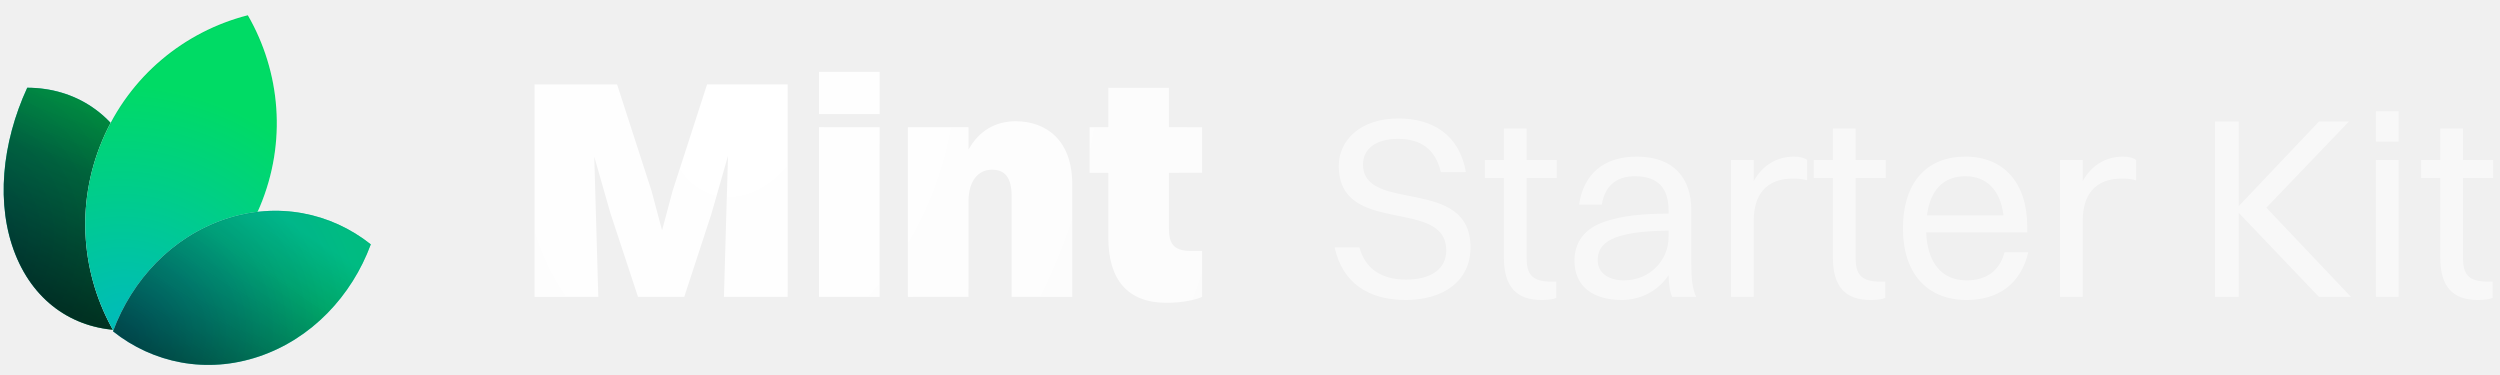
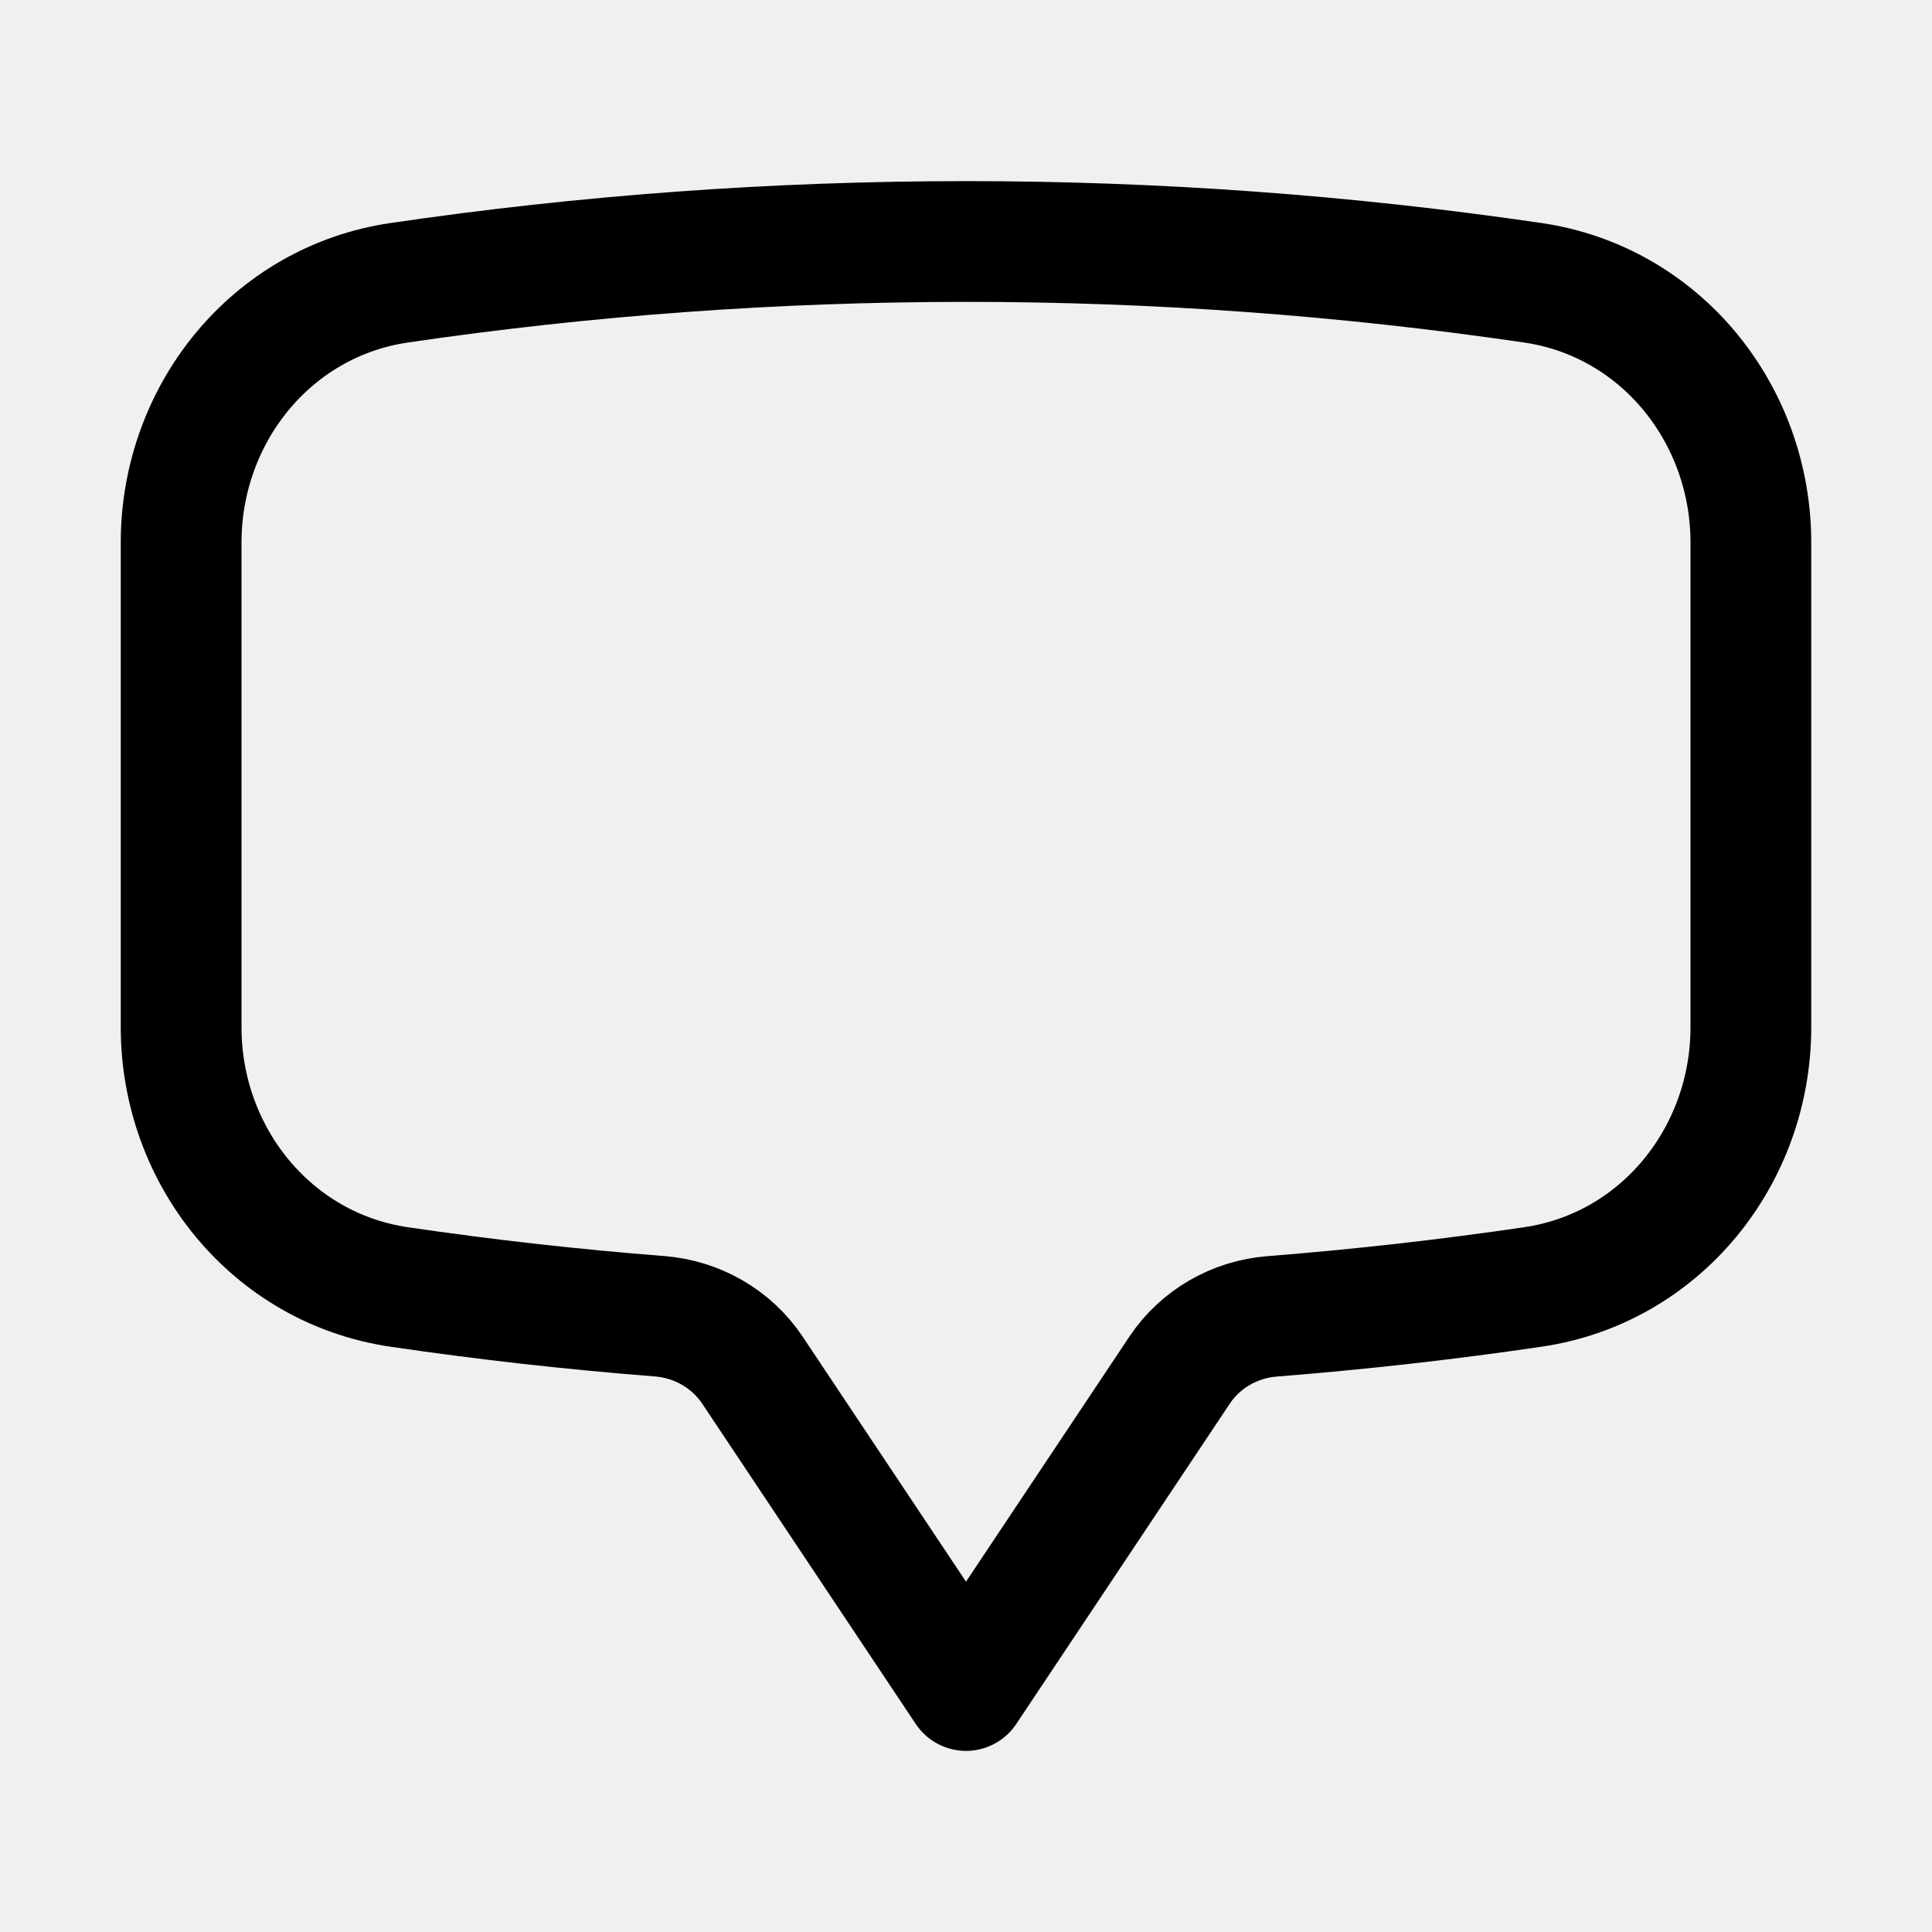
- <svg xmlns="http://www.w3.org/2000/svg" width="160" height="24" viewBox="0 0 160 24" fill="none">
-   <path d="M7.953 21.139C4.896 21.13 2.255 19.458 0.987 16.29C-0.28 13.121 0.109 9.163 1.744 5.615C4.801 5.624 7.442 7.296 8.71 10.465C9.977 13.633 9.588 17.591 7.953 21.139Z" fill="white" />
-   <path d="M7.953 21.139C4.896 21.13 2.255 19.458 0.987 16.29C-0.28 13.121 0.109 9.163 1.744 5.615C4.801 5.624 7.442 7.296 8.71 10.465C9.977 13.633 9.588 17.591 7.953 21.139Z" fill="url(#paint0_radial_115_109)" />
-   <path d="M7.953 21.139C4.896 21.13 2.255 19.458 0.987 16.29C-0.28 13.121 0.109 9.163 1.744 5.615C4.801 5.624 7.442 7.296 8.71 10.465C9.977 13.633 9.588 17.591 7.953 21.139Z" fill="black" fill-opacity="0.5" style="mix-blend-mode:hard-light" />
-   <path d="M7.953 21.139C4.896 21.13 2.255 19.458 0.987 16.29C-0.28 13.121 0.109 9.163 1.744 5.615C4.801 5.624 7.442 7.296 8.71 10.465C9.977 13.633 9.588 17.591 7.953 21.139Z" fill="url(#paint1_linear_115_109)" fill-opacity="0.5" style="mix-blend-mode:hard-light" />
-   <path d="M7.935 21.111C4.897 21.096 2.274 19.431 1.013 16.279C-0.248 13.124 0.136 9.182 1.762 5.643C4.8 5.659 7.423 7.324 8.684 10.476C9.945 13.63 9.561 17.572 7.935 21.111Z" stroke="url(#paint2_linear_115_109)" stroke-opacity="0.05" stroke-width="0.056" />
-   <path d="M7.31 21.257C11.354 20.221 14.884 17.375 16.628 13.236C18.373 9.097 17.945 4.587 15.86 0.976C11.816 2.012 8.287 4.858 6.542 8.998C4.797 13.137 5.225 17.646 7.31 21.257Z" fill="white" />
-   <path d="M7.31 21.257C11.354 20.221 14.884 17.375 16.628 13.236C18.373 9.097 17.945 4.587 15.86 0.976C11.816 2.012 8.287 4.858 6.542 8.998C4.797 13.137 5.225 17.646 7.31 21.257Z" fill="url(#paint3_radial_115_109)" />
-   <path d="M16.602 13.225C14.864 17.349 11.351 20.187 7.324 21.225C5.253 17.624 4.829 13.132 6.568 9.009C8.306 4.885 11.819 2.047 15.846 1.009C17.918 4.61 18.341 9.101 16.602 13.225Z" stroke="url(#paint4_linear_115_109)" stroke-opacity="0.05" stroke-width="0.056" />
-   <path d="M7.234 21.207C9.789 23.237 13.21 23.951 16.577 22.814C19.944 21.677 22.506 18.945 23.73 15.638C21.175 13.608 17.754 12.894 14.387 14.031C11.02 15.168 8.458 17.901 7.234 21.207Z" fill="white" />
-   <path d="M7.234 21.207C9.789 23.237 13.21 23.951 16.577 22.814C19.944 21.677 22.506 18.945 23.73 15.638C21.175 13.608 17.754 12.894 14.387 14.031C11.02 15.168 8.458 17.901 7.234 21.207Z" fill="url(#paint5_radial_115_109)" />
-   <path d="M7.234 21.207C9.789 23.237 13.21 23.951 16.577 22.814C19.944 21.677 22.506 18.945 23.73 15.638C21.175 13.608 17.754 12.894 14.387 14.031C11.02 15.168 8.458 17.901 7.234 21.207Z" fill="black" fill-opacity="0.2" style="mix-blend-mode:hard-light" />
-   <path d="M7.234 21.207C9.789 23.237 13.21 23.951 16.577 22.814C19.944 21.677 22.506 18.945 23.73 15.638C21.175 13.608 17.754 12.894 14.387 14.031C11.02 15.168 8.458 17.901 7.234 21.207Z" fill="url(#paint6_linear_115_109)" fill-opacity="0.5" style="mix-blend-mode:hard-light" />
-   <path d="M16.568 22.787C13.218 23.918 9.814 23.212 7.267 21.198C8.492 17.907 11.044 15.189 14.396 14.058C17.747 12.927 21.15 13.633 23.697 15.648C22.472 18.938 19.92 21.656 16.568 22.787Z" stroke="url(#paint7_linear_115_109)" stroke-opacity="0.05" stroke-width="0.056" />
-   <path d="M34.212 19V5.4H39.492L41.692 12.2L42.372 14.74L43.052 12.2L45.252 5.4H50.412V19H46.332L46.592 9.98L45.532 13.68L43.792 19H40.832L39.052 13.6L38.032 10.02L38.292 19H34.212ZM52.416 7.3V4.6H56.295V7.3H52.416ZM52.416 19V8.14H56.295V19H52.416ZM58.104 19V8.14H61.984V9.58C62.664 8.34 63.744 7.76 65.004 7.76C66.964 7.76 68.624 8.98 68.624 11.78V19H64.744V12.56C64.744 11.34 64.304 10.86 63.484 10.86C62.604 10.86 61.984 11.58 61.984 12.88V19H58.104ZM70.933 15.22V11.06H69.733V8.14H70.933V5.62H74.813V8.14H76.933V11.06H74.813V14.6C74.813 15.5 75.033 16.06 76.213 16.06H76.933V19C76.493 19.2 75.673 19.38 74.653 19.38C72.153 19.38 70.933 17.88 70.933 15.22Z" fill="url(#paint8_radial_115_109)" />
-   <path d="M87.232 10.519C87.232 13.687 94.112 11.229 94.112 15.832C94.112 17.994 92.364 19.198 89.971 19.198C87.562 19.198 85.912 18.093 85.417 15.832H87.001C87.364 17.169 88.371 17.895 89.987 17.895C91.671 17.895 92.561 17.152 92.561 16.03C92.561 12.598 85.681 15.155 85.681 10.618C85.681 9.001 87.034 7.582 89.509 7.582C91.671 7.582 93.403 8.621 93.816 11.014H92.215C91.868 9.529 90.912 8.886 89.476 8.886C88.057 8.886 87.232 9.529 87.232 10.519ZM96.25 16.476V11.393H95.029V10.239H96.25V8.226H97.702V10.239H99.632V11.393H97.702V16.476C97.702 17.532 98.015 18.026 99.302 18.026H99.599V19.066C99.434 19.148 99.071 19.198 98.659 19.198C97.025 19.198 96.25 18.323 96.25 16.476ZM102.516 13.093H101.064C101.345 11.162 102.615 10.024 104.76 10.024C107.103 10.024 108.242 11.393 108.242 13.44V16.888C108.242 17.895 108.324 18.521 108.555 19H107.021C106.856 18.654 106.806 18.142 106.79 17.614C106.047 18.72 104.859 19.198 103.803 19.198C101.988 19.198 100.767 18.357 100.767 16.69C100.767 15.486 101.427 14.611 102.714 14.182C103.902 13.786 105.107 13.687 106.79 13.671V13.473C106.79 12.053 106.13 11.278 104.628 11.278C103.374 11.278 102.698 11.971 102.516 13.093ZM102.252 16.657C102.252 17.465 102.929 17.944 103.952 17.944C105.569 17.944 106.79 16.674 106.79 15.172V14.759C103.061 14.793 102.252 15.585 102.252 16.657ZM110.787 19V10.239H112.239V11.591C112.833 10.519 113.774 10.024 114.83 10.024C115.176 10.024 115.49 10.107 115.655 10.239V11.542C115.407 11.46 115.094 11.427 114.747 11.427C112.998 11.427 112.239 12.515 112.239 14.1V19H110.787ZM117.305 16.476V11.393H116.084V10.239H117.305V8.226H118.757V10.239H120.688V11.393H118.757V16.476C118.757 17.532 119.071 18.026 120.358 18.026H120.655V19.066C120.49 19.148 120.127 19.198 119.714 19.198C118.081 19.198 117.305 18.323 117.305 16.476ZM129.809 16.145C129.33 18.192 127.862 19.198 125.865 19.198C123.324 19.198 121.79 17.482 121.79 14.627C121.79 11.658 123.324 10.024 125.783 10.024C128.258 10.024 129.743 11.723 129.743 14.512V14.875H123.275C123.357 16.838 124.281 17.944 125.865 17.944C127.103 17.944 127.977 17.35 128.291 16.145H129.809ZM125.783 11.278C124.38 11.278 123.539 12.152 123.324 13.786H128.225C128.027 12.169 127.152 11.278 125.783 11.278ZM131.843 19V10.239H133.295V11.591C133.889 10.519 134.829 10.024 135.885 10.024C136.232 10.024 136.545 10.107 136.71 10.239V11.542C136.463 11.46 136.149 11.427 135.803 11.427C134.054 11.427 133.295 12.515 133.295 14.1V19H131.843ZM141.763 19V7.78H143.281V13.192L148.413 7.78H150.327L145.047 13.291L150.459 19H148.413L143.281 13.621V19H141.763ZM152.06 9.067V7.12H153.512V9.067H152.06ZM152.06 19V10.239H153.512V19H152.06ZM156.178 16.476V11.393H154.957V10.239H156.178V8.226H157.63V10.239H159.56V11.393H157.63V16.476C157.63 17.532 157.943 18.026 159.23 18.026H159.527V19.066C159.362 19.148 158.999 19.198 158.587 19.198C156.953 19.198 156.178 18.323 156.178 16.476Z" fill="white" fill-opacity="0.55" />
-   <defs>
-     <radialGradient id="paint0_radial_115_109" cx="0" cy="0" r="1" gradientUnits="userSpaceOnUse" gradientTransform="translate(-3.00503 15.023) rotate(-10.029) scale(17.9572 17.784)">
-       <stop stop-color="#00B0BB" />
-       <stop offset="1" stop-color="#00DB65" />
-     </radialGradient>
-     <linearGradient id="paint1_linear_115_109" x1="7.39" y1="4.813" x2="1.63" y2="18.689" gradientUnits="userSpaceOnUse">
-       <stop stop-color="#18E299" />
-       <stop offset="1" />
-     </linearGradient>
-     <linearGradient id="paint2_linear_115_109" x1="7.948" y1="8.016" x2="1.761" y2="18.746" gradientUnits="userSpaceOnUse">
-       <stop />
-       <stop offset="1" stop-opacity="0" />
-     </linearGradient>
-     <radialGradient id="paint3_radial_115_109" cx="0" cy="0" r="1" gradientUnits="userSpaceOnUse" gradientTransform="translate(8.11404 20.8822) rotate(-75.7542) scale(21.6246 23.7772)">
-       <stop stop-color="#00BBBB" />
-       <stop offset="0.713" stop-color="#00DB65" />
-     </radialGradient>
-     <linearGradient id="paint4_linear_115_109" x1="7.602" y1="5.871" x2="15.556" y2="16.372" gradientUnits="userSpaceOnUse">
-       <stop />
-       <stop offset="1" stop-opacity="0" />
-     </linearGradient>
-     <radialGradient id="paint5_radial_115_109" cx="0" cy="0" r="1" gradientUnits="userSpaceOnUse" gradientTransform="translate(7.84537 21.5181) rotate(-20.3525) scale(18.5603 17.32)">
-       <stop stop-color="#00B0BB" />
-       <stop offset="1" stop-color="#00DB65" />
-     </radialGradient>
-     <linearGradient id="paint6_linear_115_109" x1="16.808" y1="13.007" x2="10.041" y2="22.994" gradientUnits="userSpaceOnUse">
-       <stop stop-color="#00B1BC" />
-       <stop offset="1" />
-     </linearGradient>
-     <linearGradient id="paint7_linear_115_109" x1="16.808" y1="13.007" x2="14.169" y2="23.841" gradientUnits="userSpaceOnUse">
-       <stop />
-       <stop offset="1" stop-opacity="0" />
-     </linearGradient>
-     <radialGradient id="paint8_radial_115_109" cx="0" cy="0" r="1" gradientUnits="userSpaceOnUse" gradientTransform="translate(47.2781 7) rotate(19.0047) scale(67.5582 85.7506)">
-       <stop stop-color="white" />
-       <stop offset="1" stop-color="white" stop-opacity="0.5" />
-     </radialGradient>
-   </defs>
+ <svg xmlns="http://www.w3.org/2000/svg" fill="none" viewBox="0 0 24 24" stroke-width="1.5" stroke="currentColor" class="w-6 h-6">
+   <path stroke-linecap="round" stroke-linejoin="round" d="M2.25 12.76c0 1.6 1.123 2.994 2.707 3.227 1.068.157 2.148.279 3.238.364.466.037.893.281 1.153.671L12 21l2.652-3.978c.26-.39.687-.634 1.153-.67 1.09-.086 2.17-.208 3.238-.365 1.584-.233 2.707-1.626 2.707-3.228V6.741c0-1.602-1.123-2.995-2.707-3.228A48.394 48.394 0 0 0 12 3c-2.392 0-4.744.175-7.043.513C3.373 3.746 2.25 5.14 2.25 6.741v6.018Z" />
</svg>
